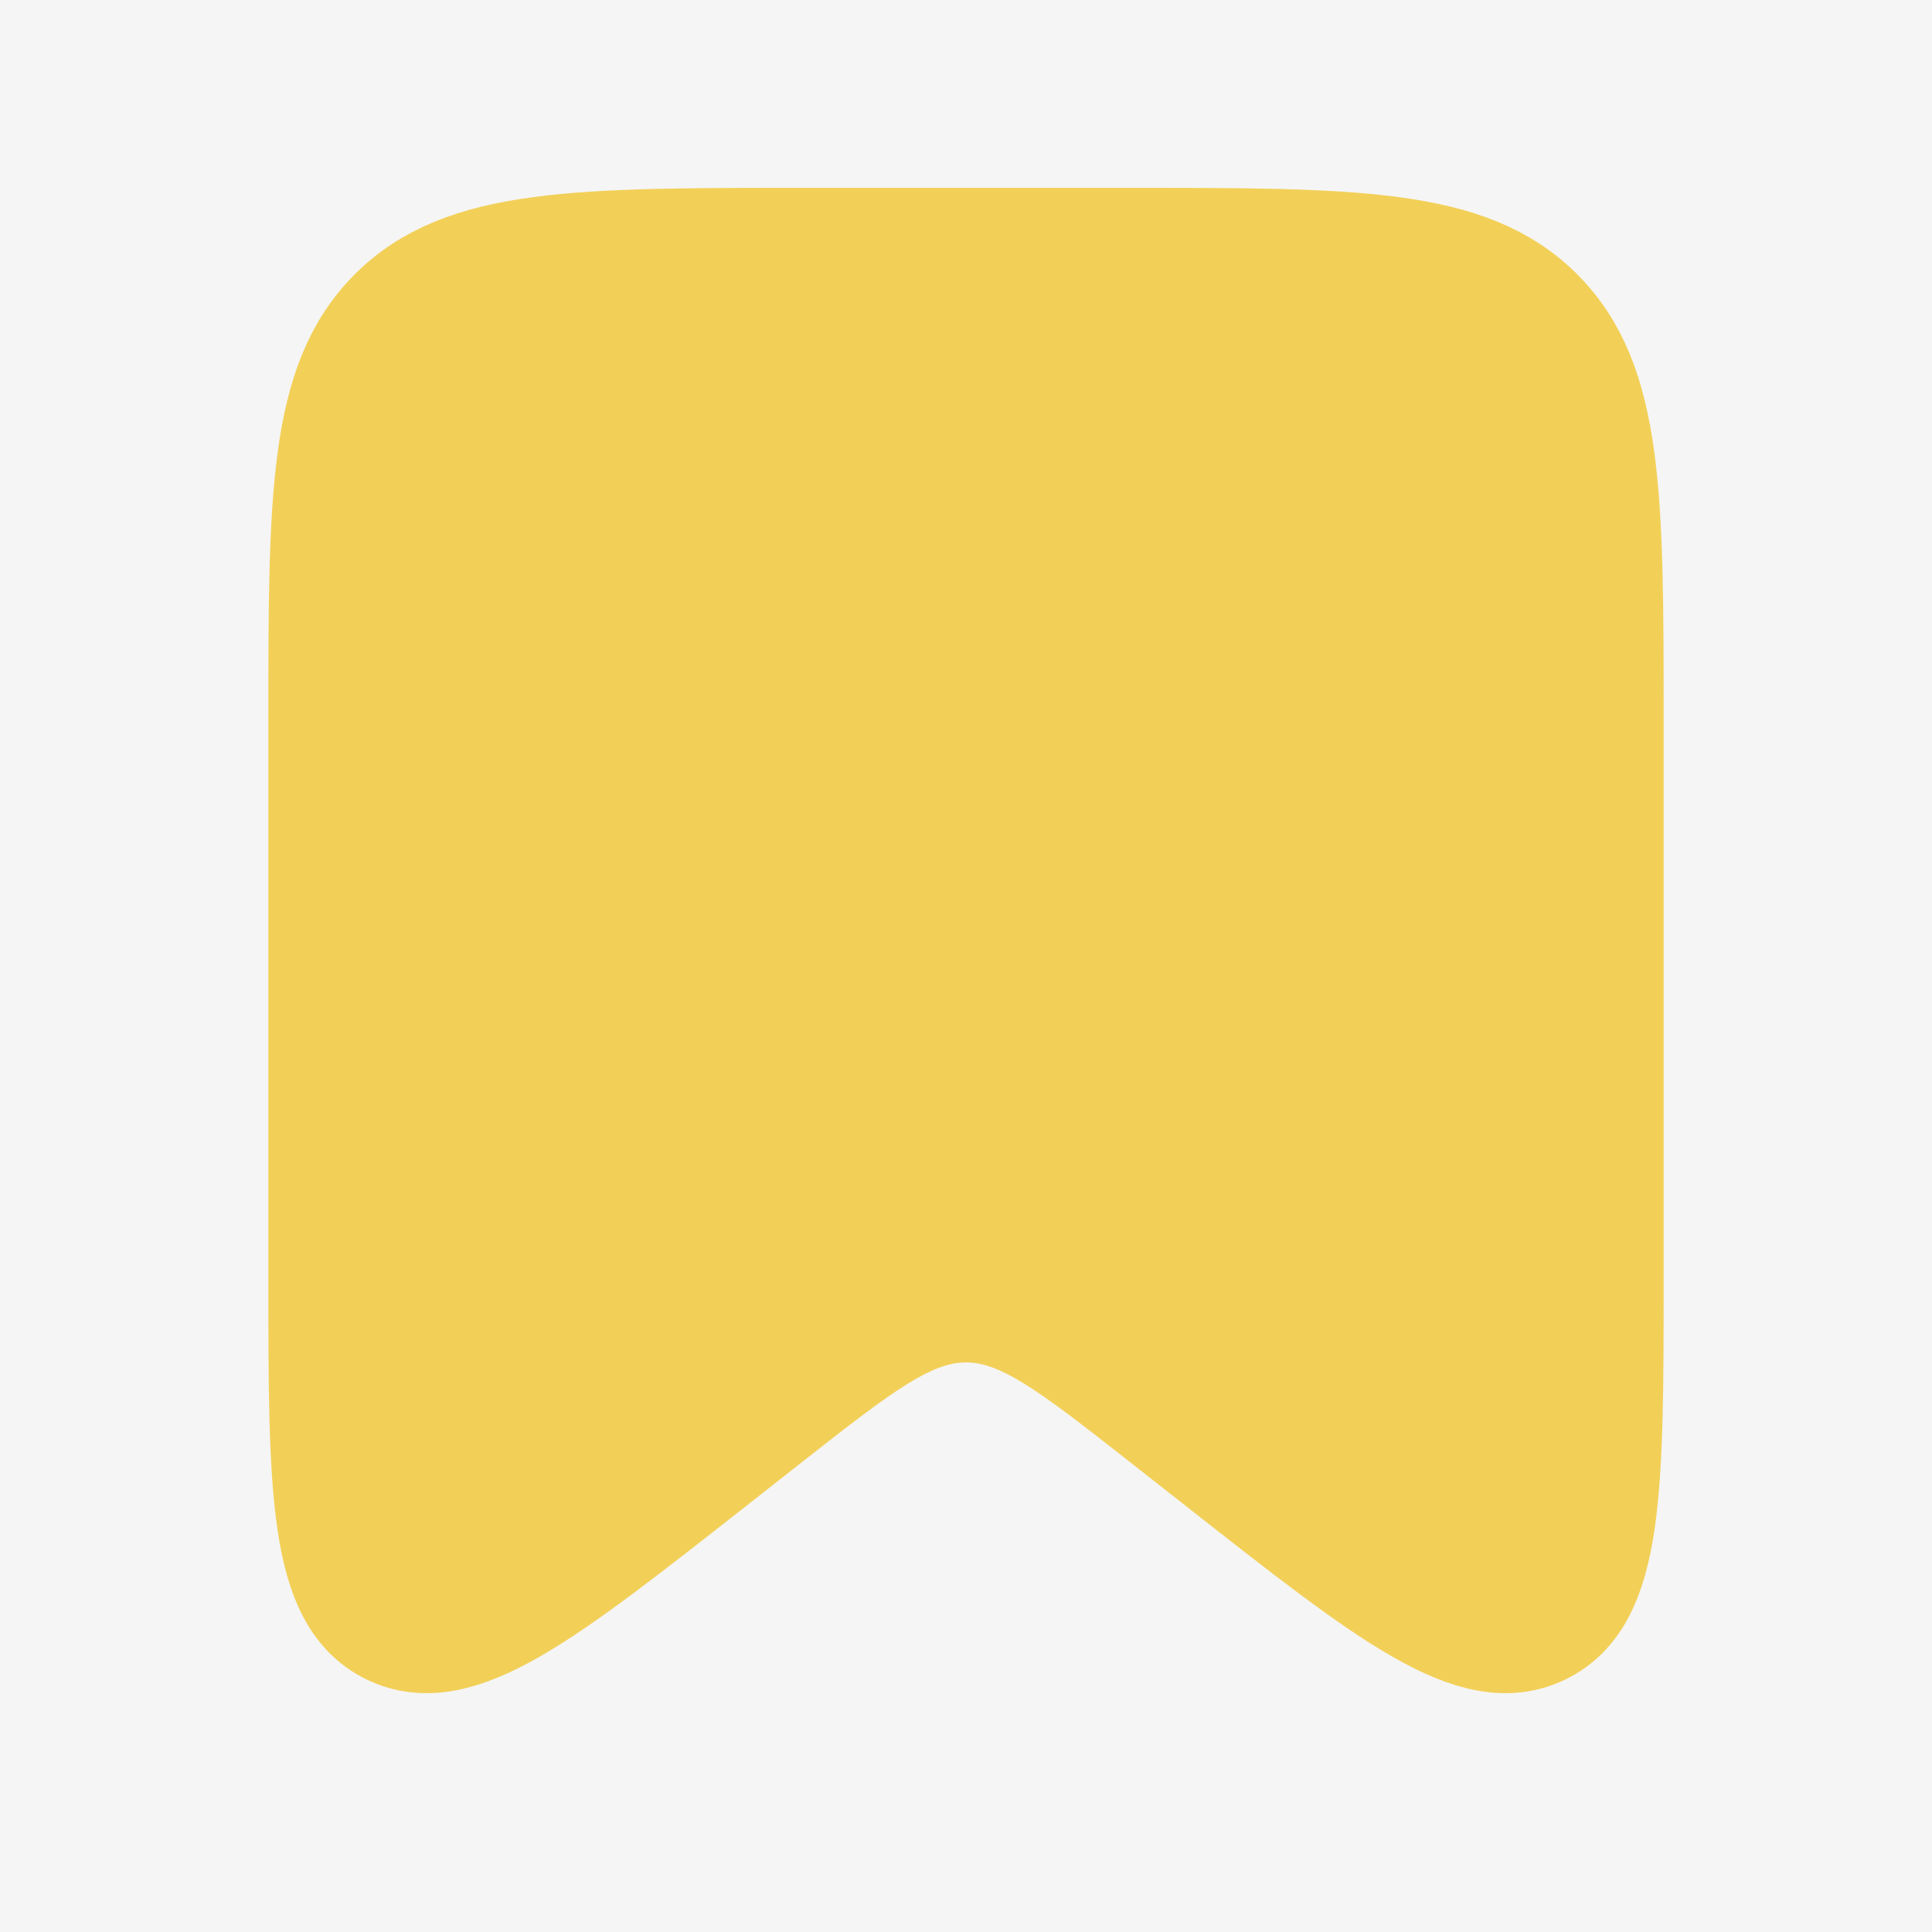
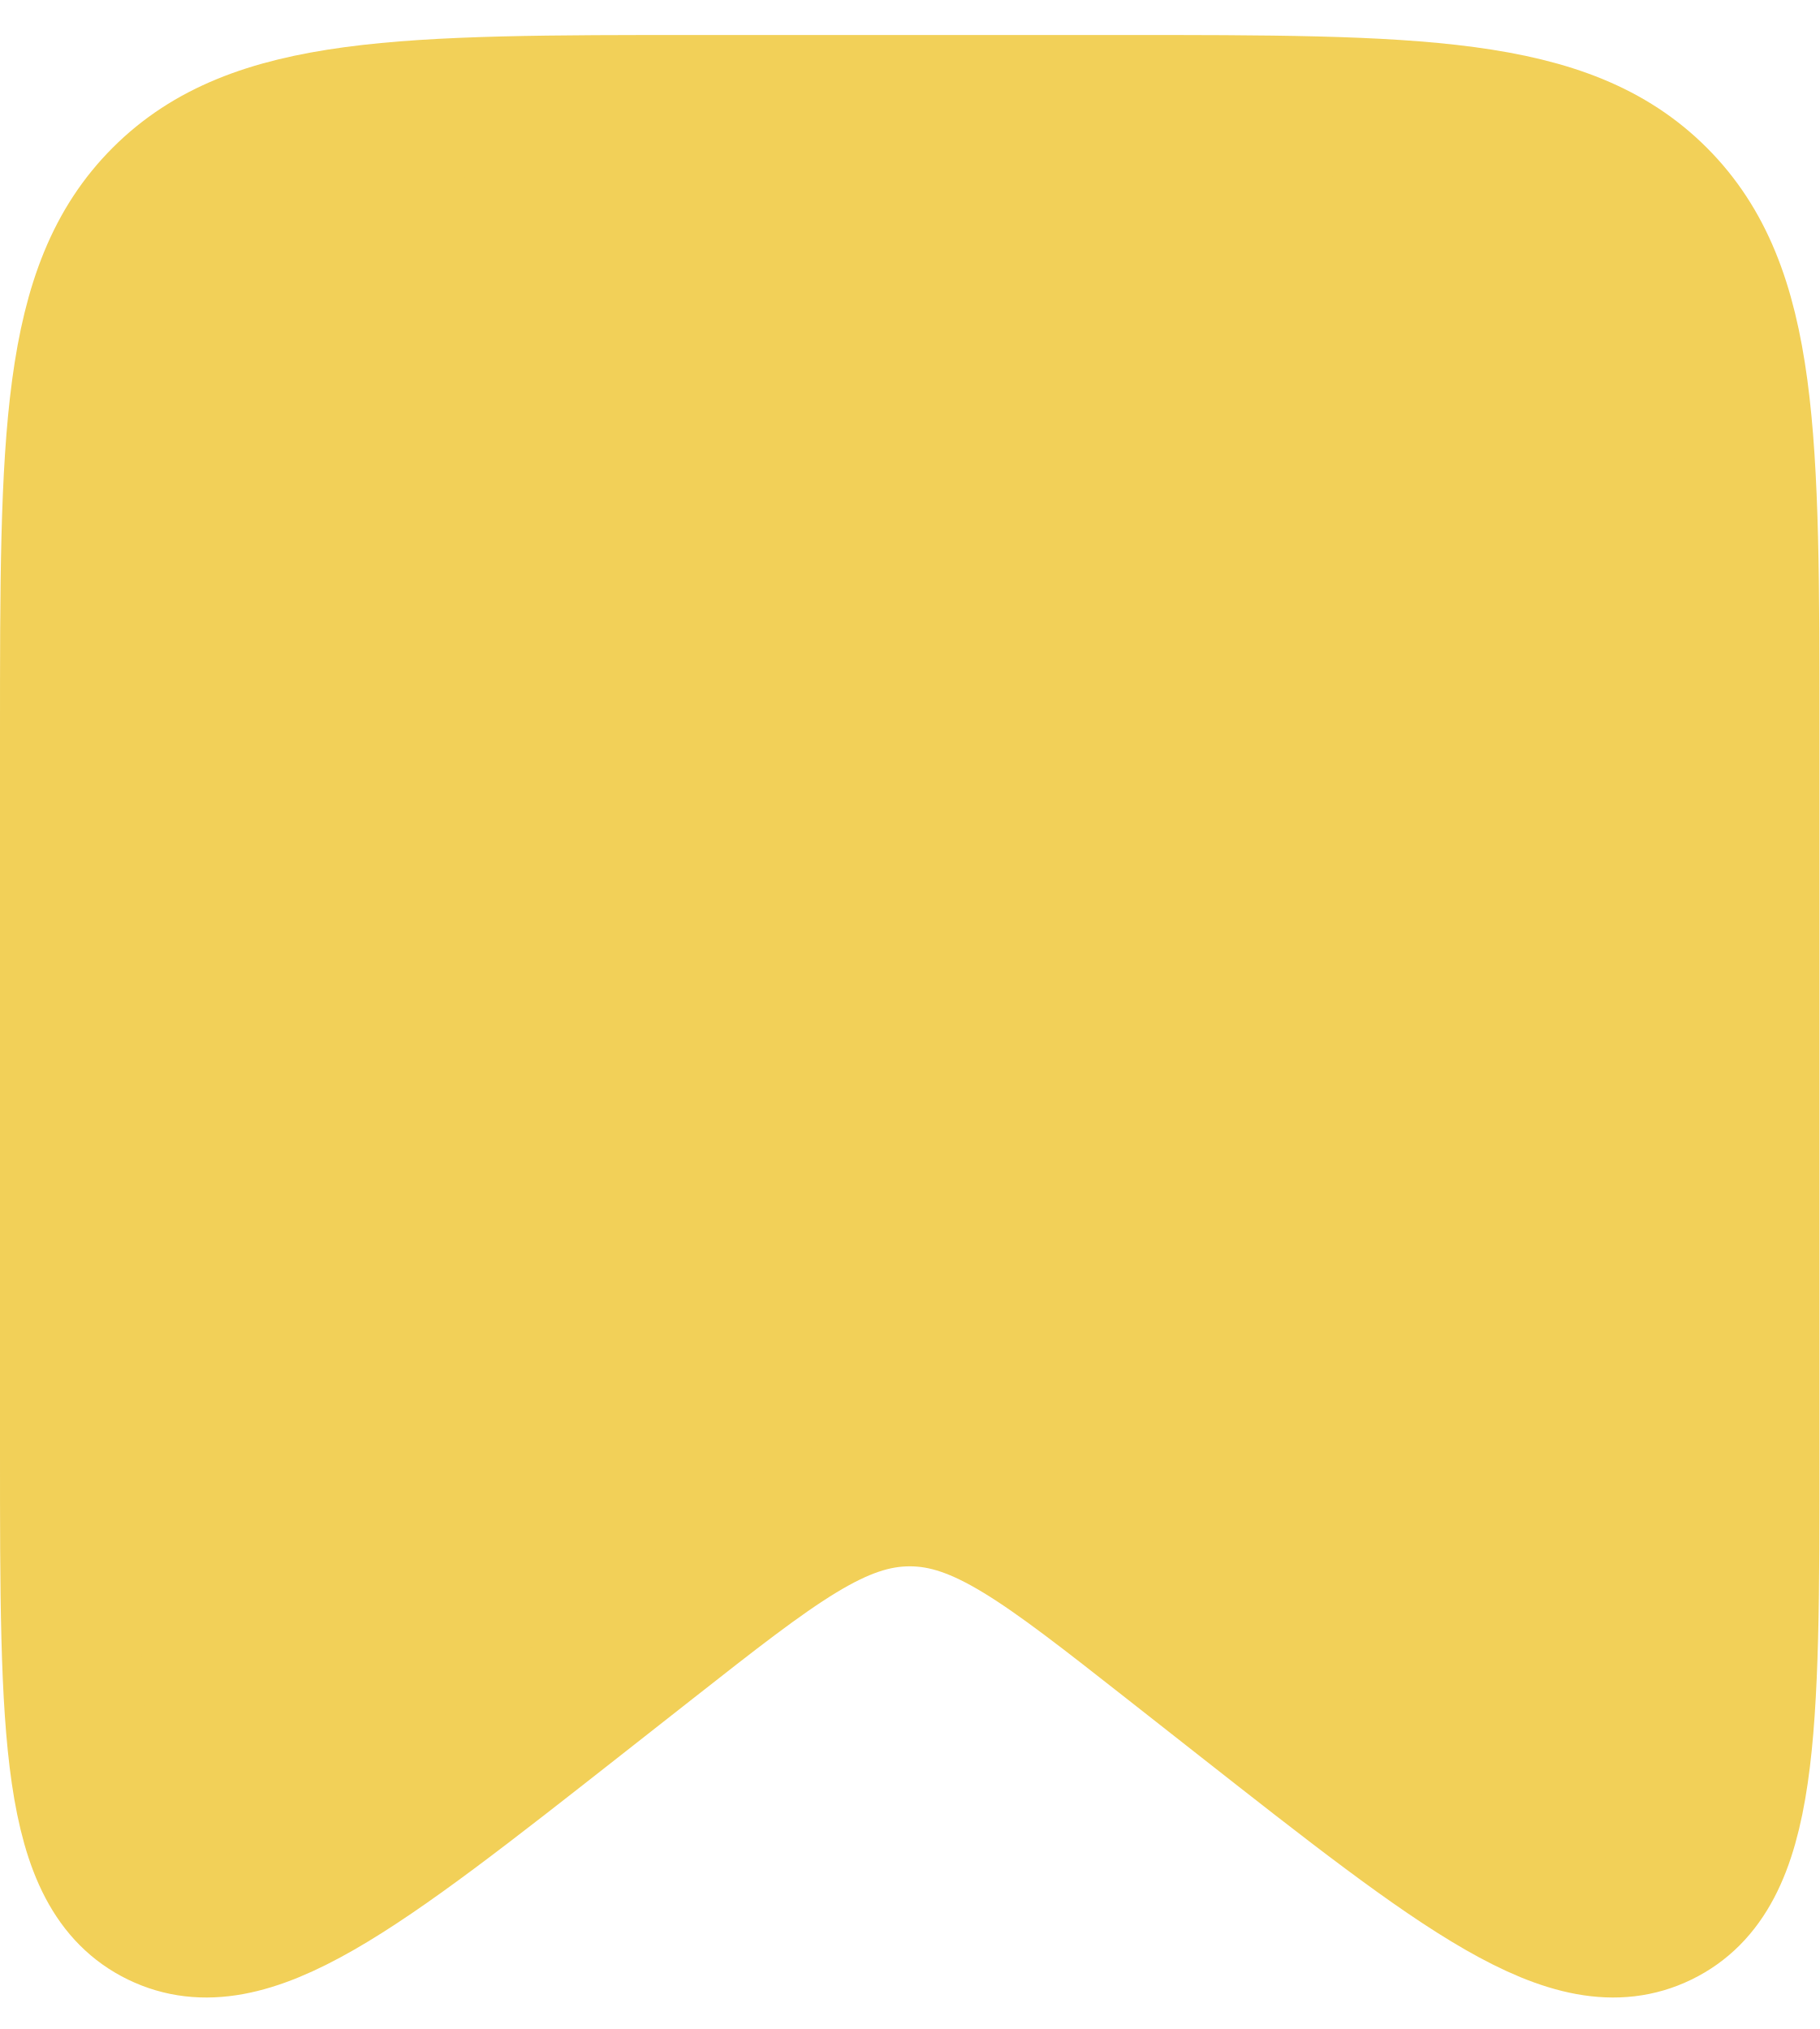
- <svg xmlns="http://www.w3.org/2000/svg" width="36" height="36" viewBox="0 0 36 36" fill="none">
-   <rect width="36" height="36" fill="#F5F5F5" />
-   <g id="Component 1">
-     <rect x="-19.5" y="-73.5" width="75" height="129" rx="4.5" stroke="#9747FF" stroke-dasharray="10 5" />
-     <g id="Property 1=Bookmark_fill">
-       <path id="Rectangle 1" d="M6 13.5C6 9.257 6 7.136 7.318 5.818C8.636 4.5 10.757 4.5 15 4.5H21C25.243 4.5 27.364 4.5 28.682 5.818C30 7.136 30 9.257 30 13.5V23.741C30 27.766 30 29.779 28.734 30.394C27.467 31.01 25.885 29.767 22.72 27.28L21.707 26.484C19.927 25.086 19.038 24.387 18 24.387C16.962 24.387 16.073 25.086 14.293 26.484L13.28 27.28C10.115 29.767 8.533 31.01 7.266 30.394C6 29.779 6 27.766 6 23.741V13.5Z" fill="#F2D058" stroke="#F2D058" stroke-width="2" />
-     </g>
-   </g>
+ <svg xmlns="http://www.w3.org/2000/svg" width="26" height="29" viewBox="0 0 26 29" fill="none">
+   <path d="M1 10.5C1 6.257 1 4.136 2.318 2.818C3.636 1.5 5.757 1.5 10 1.5H16C20.243 1.5 22.364 1.5 23.682 2.818C25 4.136 25 6.257 25 10.5V20.741C25 24.766 25 26.779 23.734 27.394C22.467 28.01 20.885 26.767 17.72 24.28L16.707 23.484C14.927 22.086 14.038 21.387 13 21.387C11.962 21.387 11.073 22.086 9.293 23.484L8.28 24.28C5.115 26.767 3.533 28.01 2.266 27.394C1 26.779 1 24.766 1 20.741V10.5Z" fill="#F2D058" stroke="#F2D058" stroke-width="2" />
</svg>
